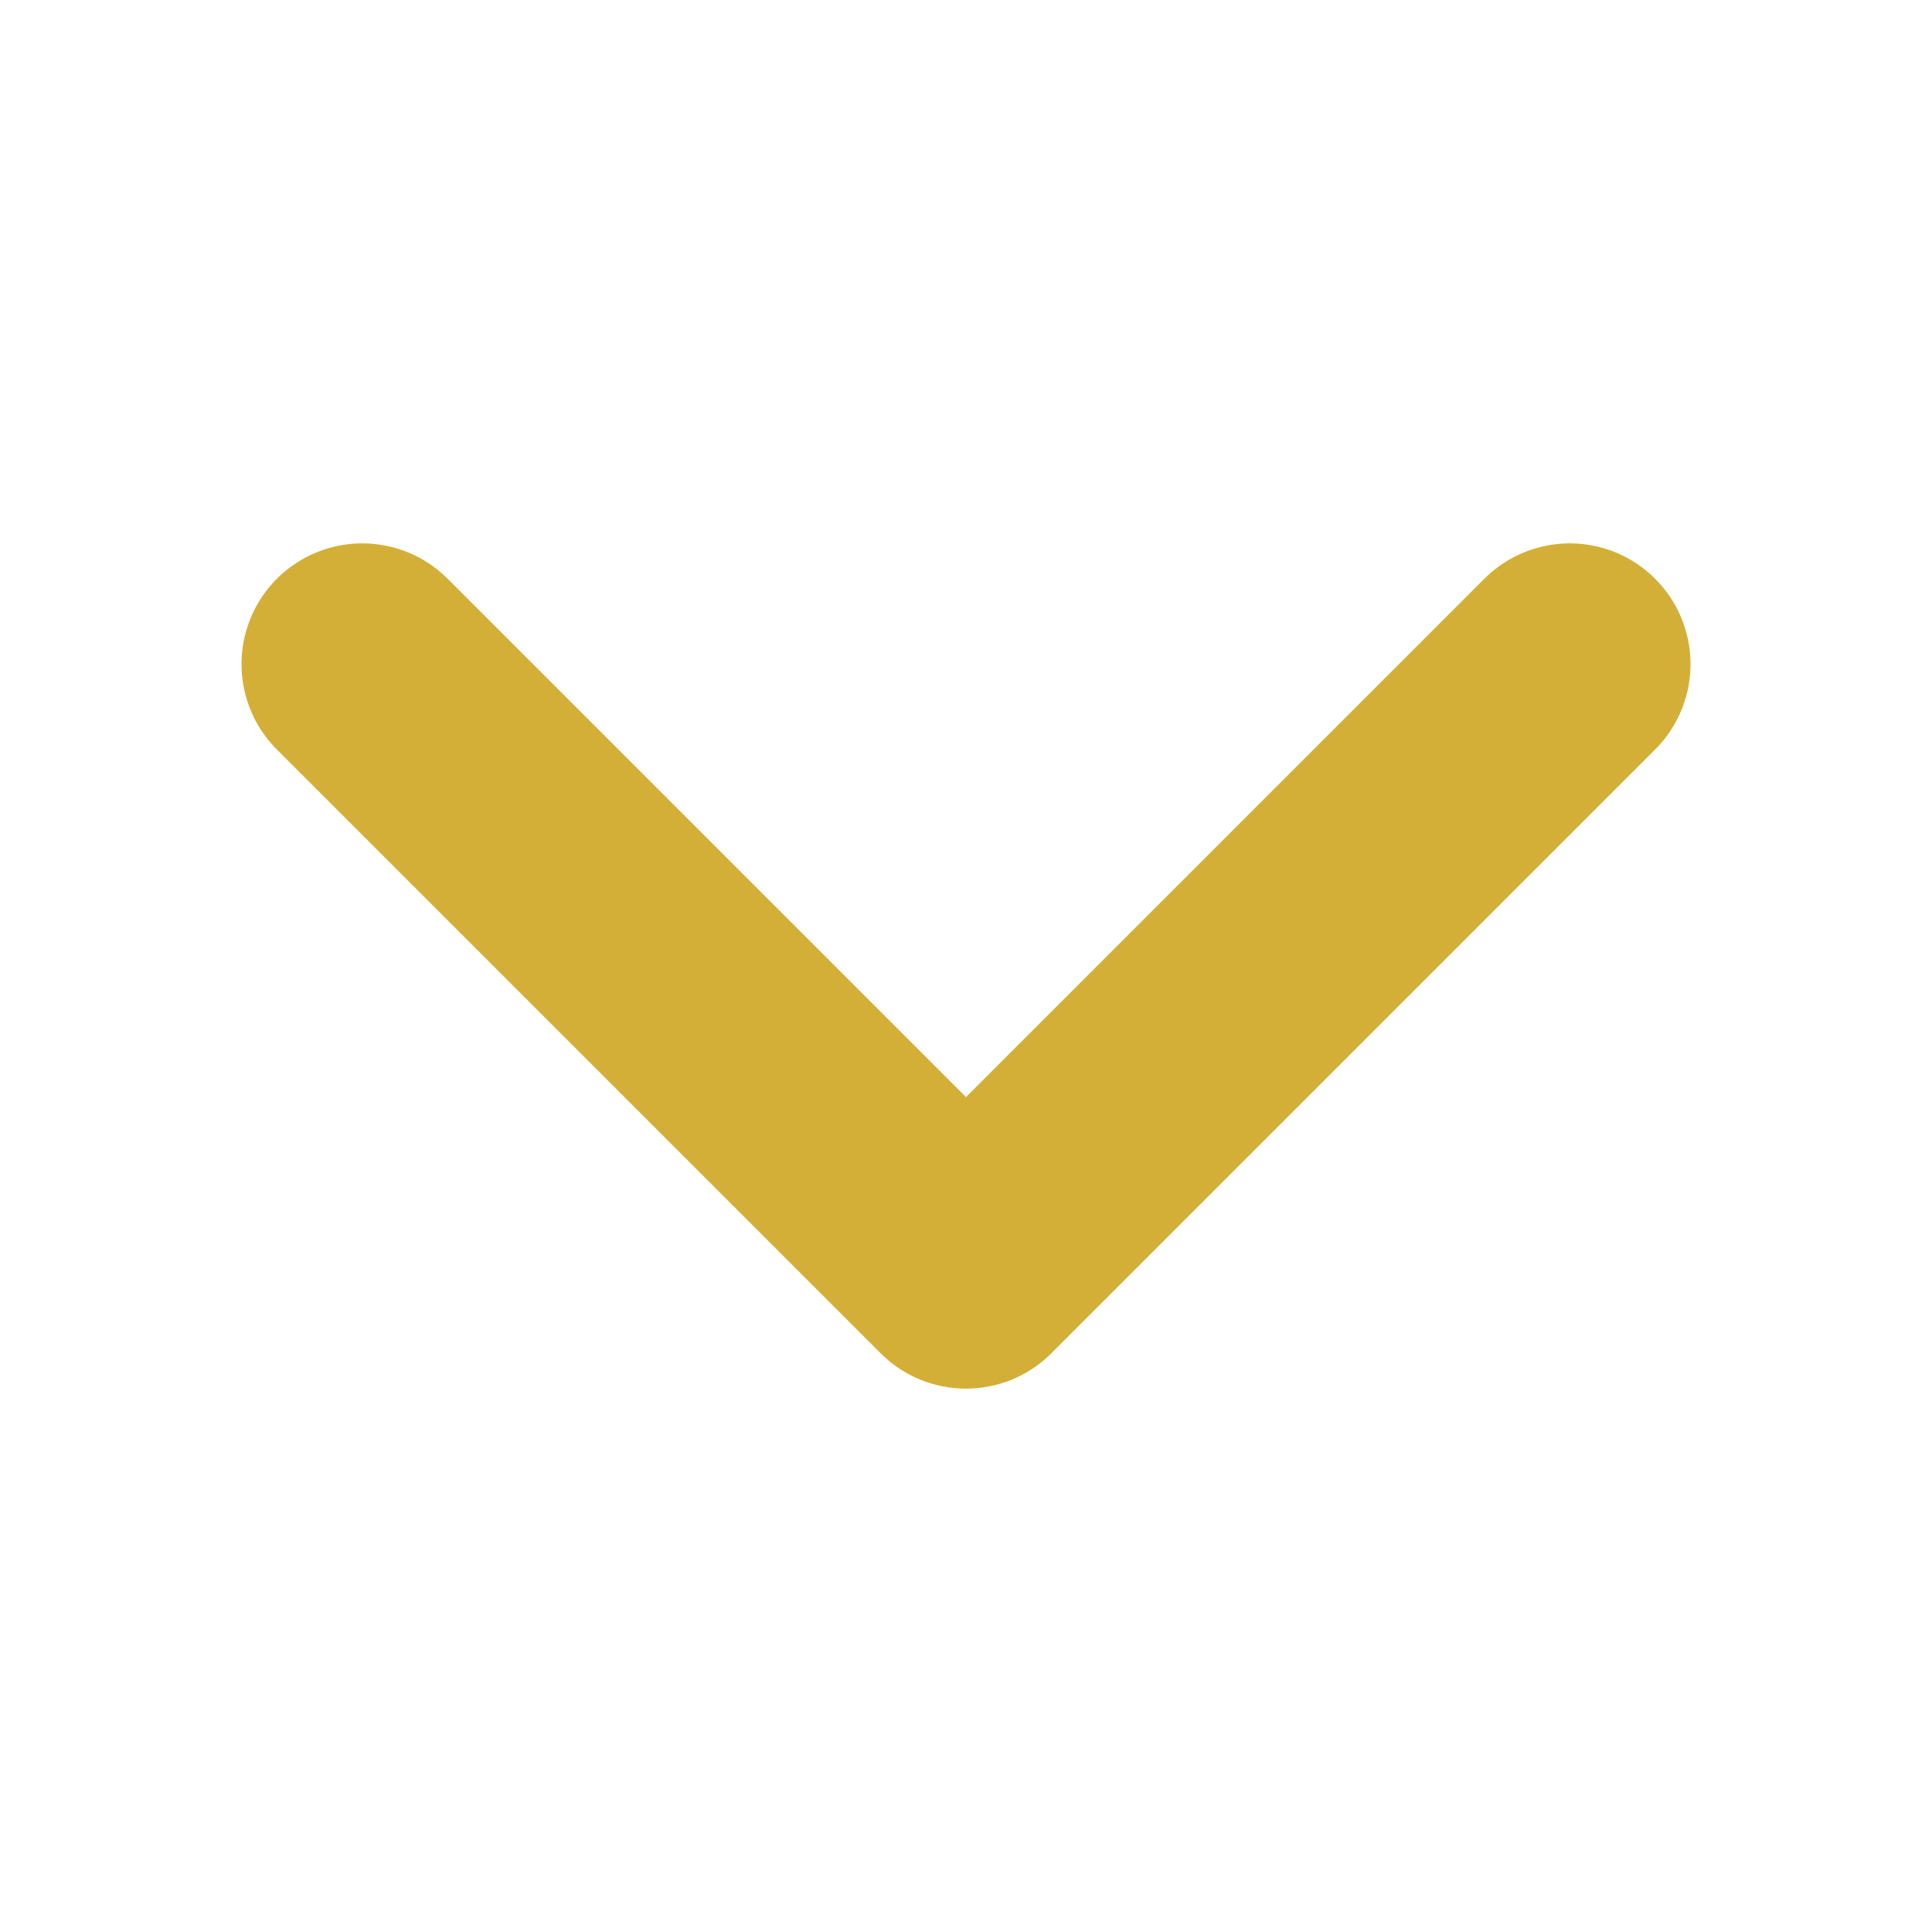
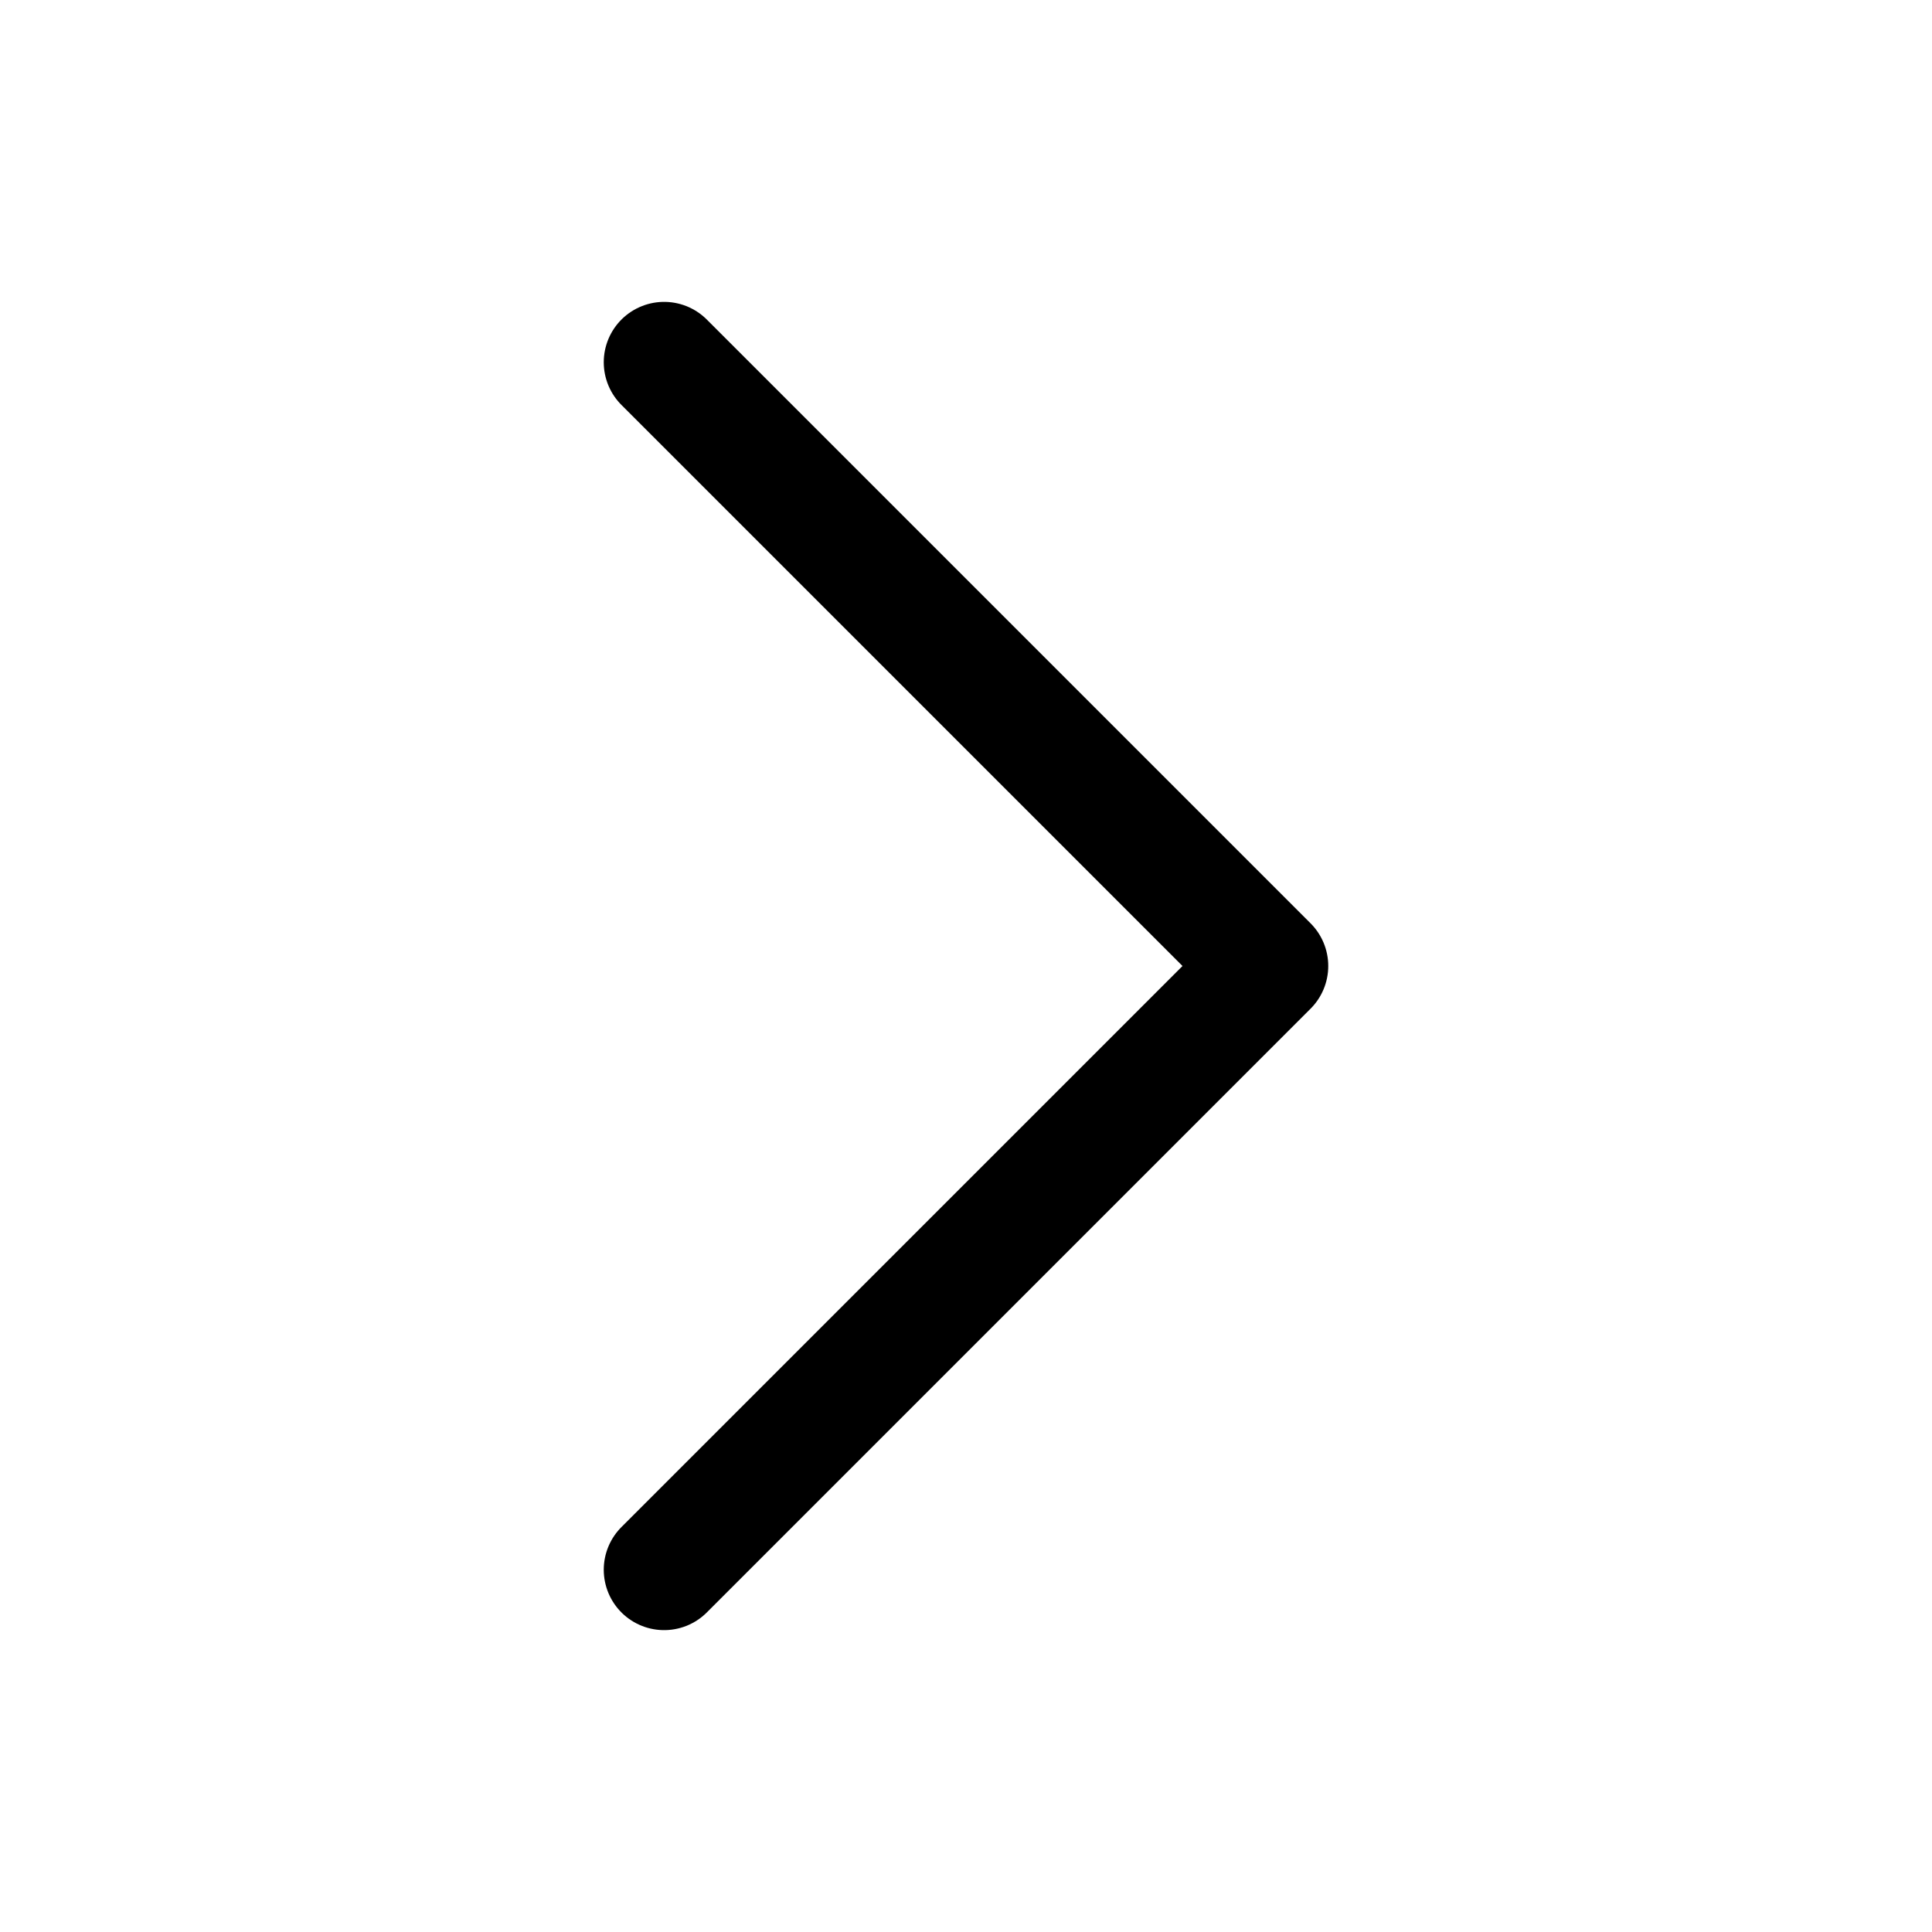
- <svg xmlns="http://www.w3.org/2000/svg" fill="none" viewBox="0 0 24 24" stroke-width="3" stroke="#d4af37" class="w-6 h-6">
-   <path stroke-linecap="round" stroke-linejoin="round" d="M19.5 8.25l-7.5 7.5-7.5-7.5" />
+ <svg xmlns="http://www.w3.org/2000/svg" fill="none" viewBox="0 0 24 24" stroke-width="1.5" stroke="currentColor" class="w-6 h-6">
+   <path stroke-linecap="round" stroke-linejoin="round" d="M8.25 4.5l7.5 7.5-7.5 7.5" />
</svg>
